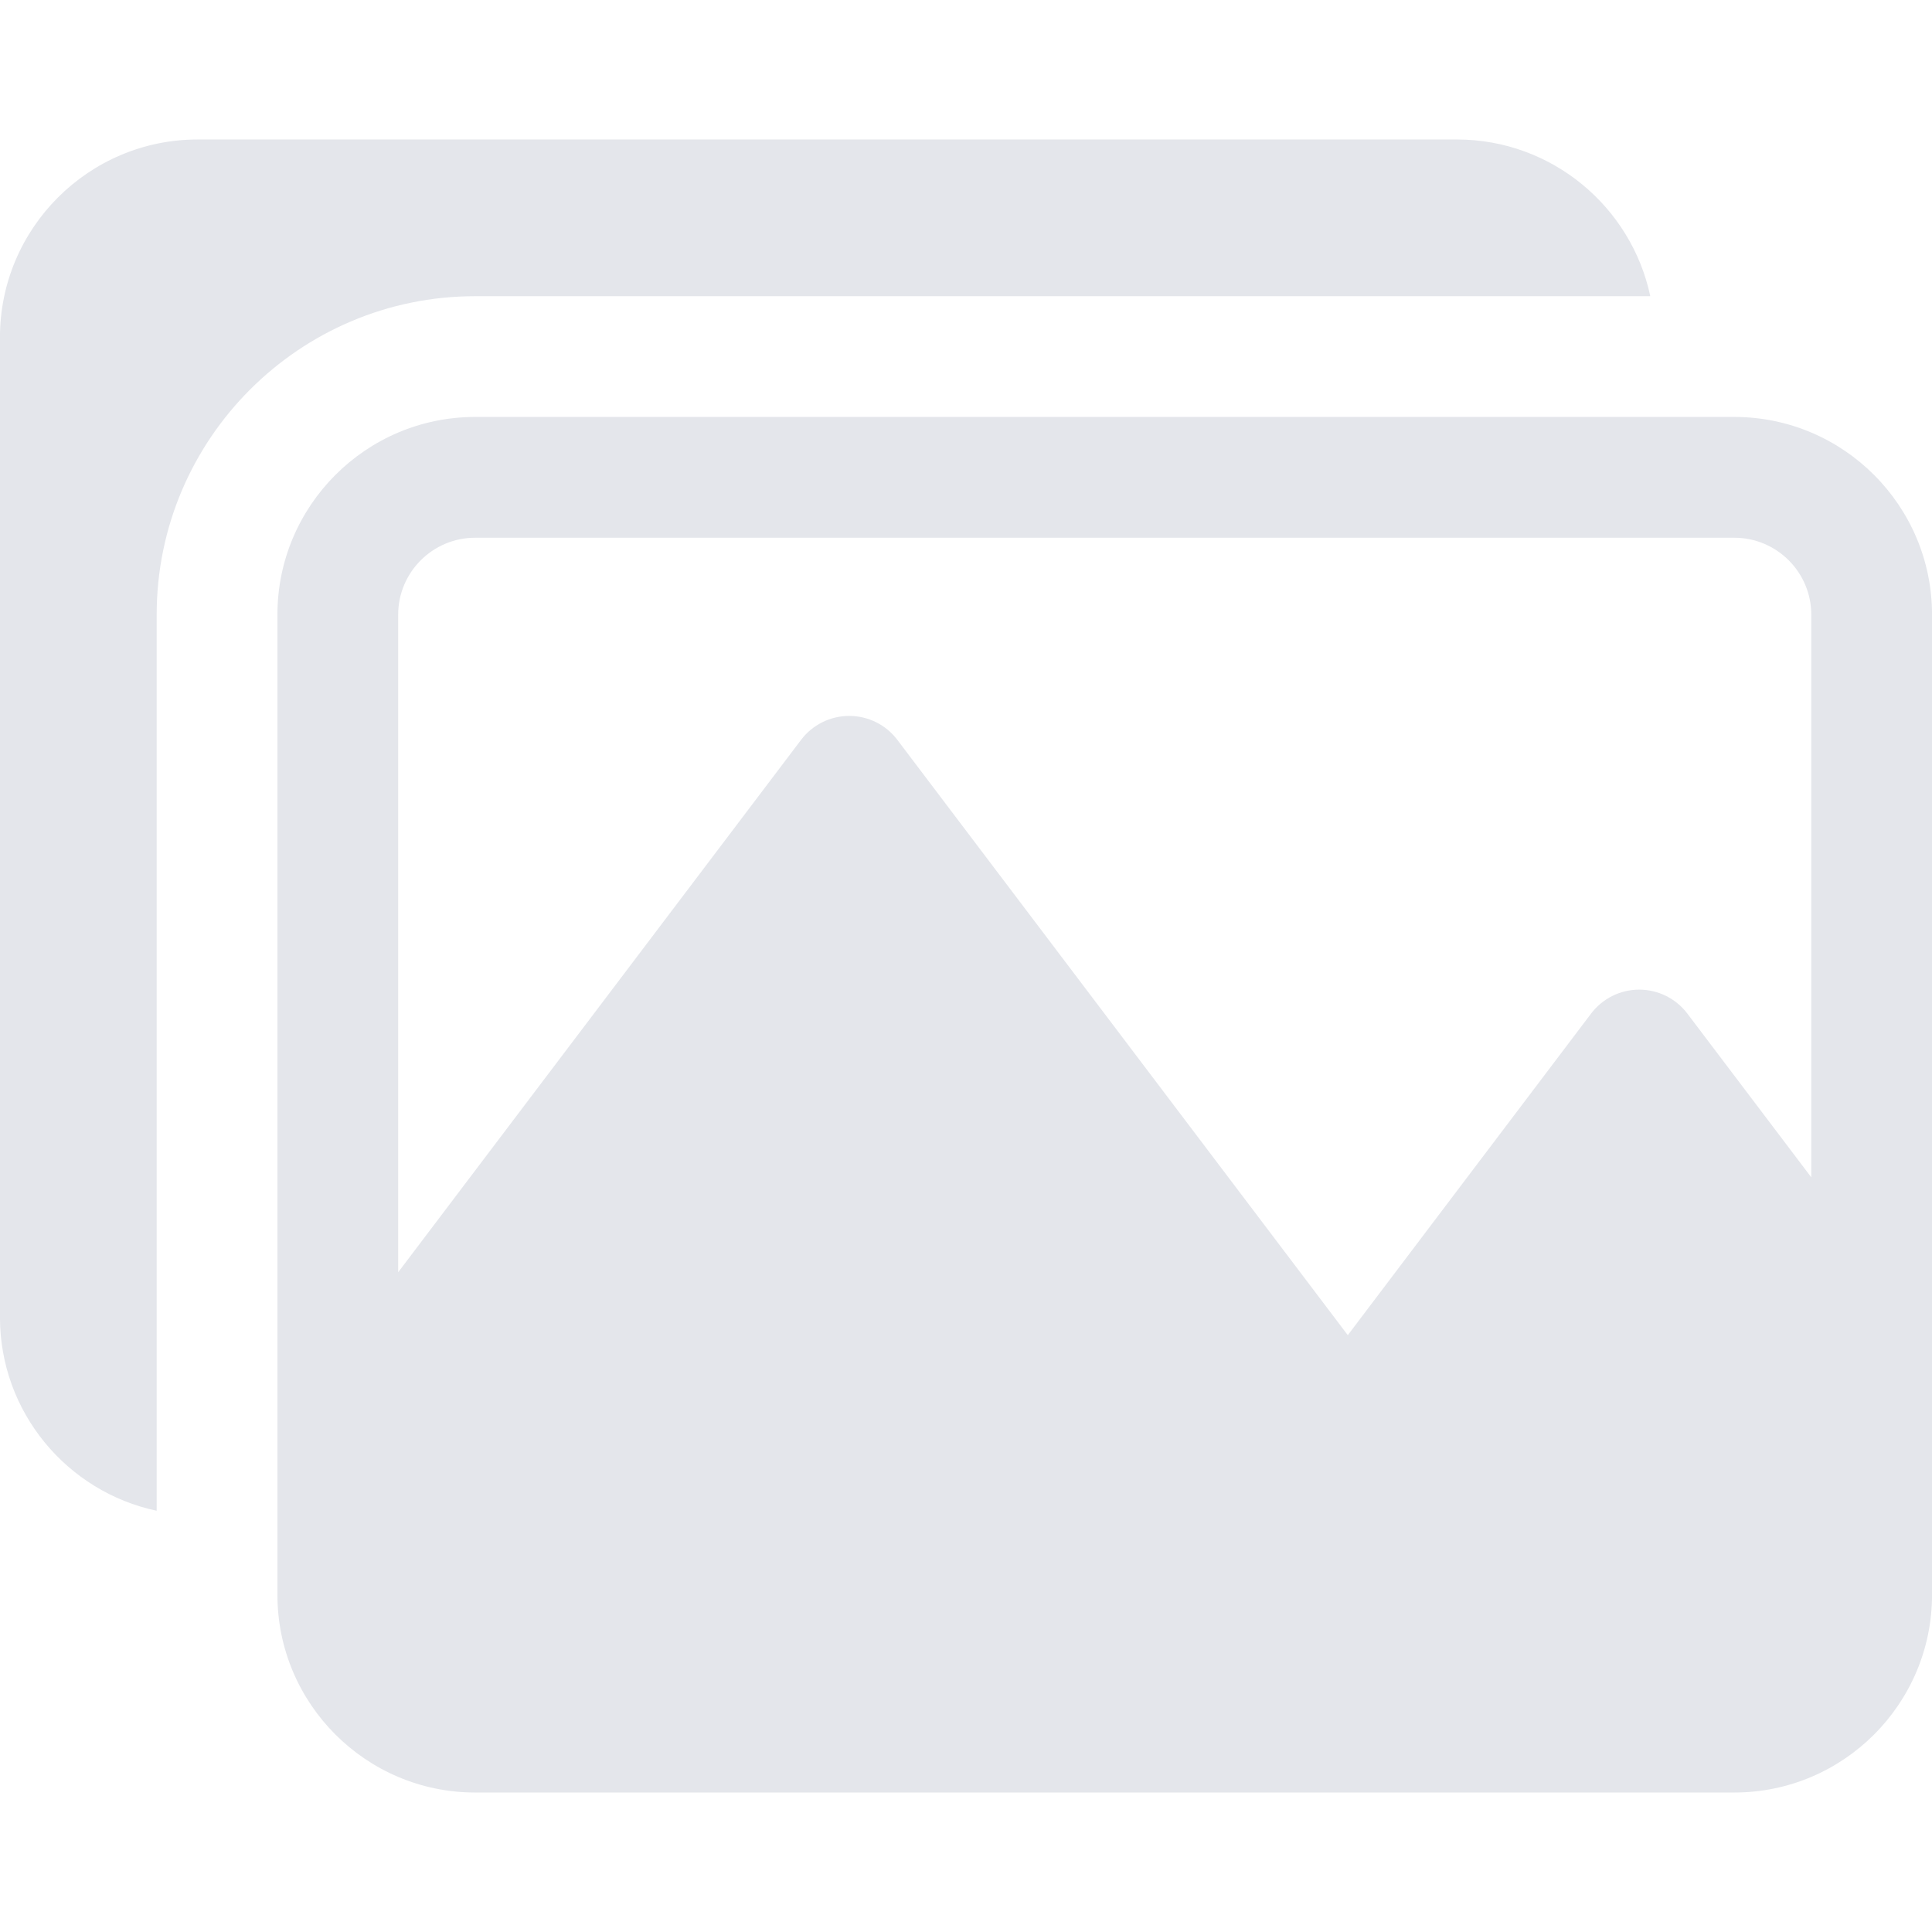
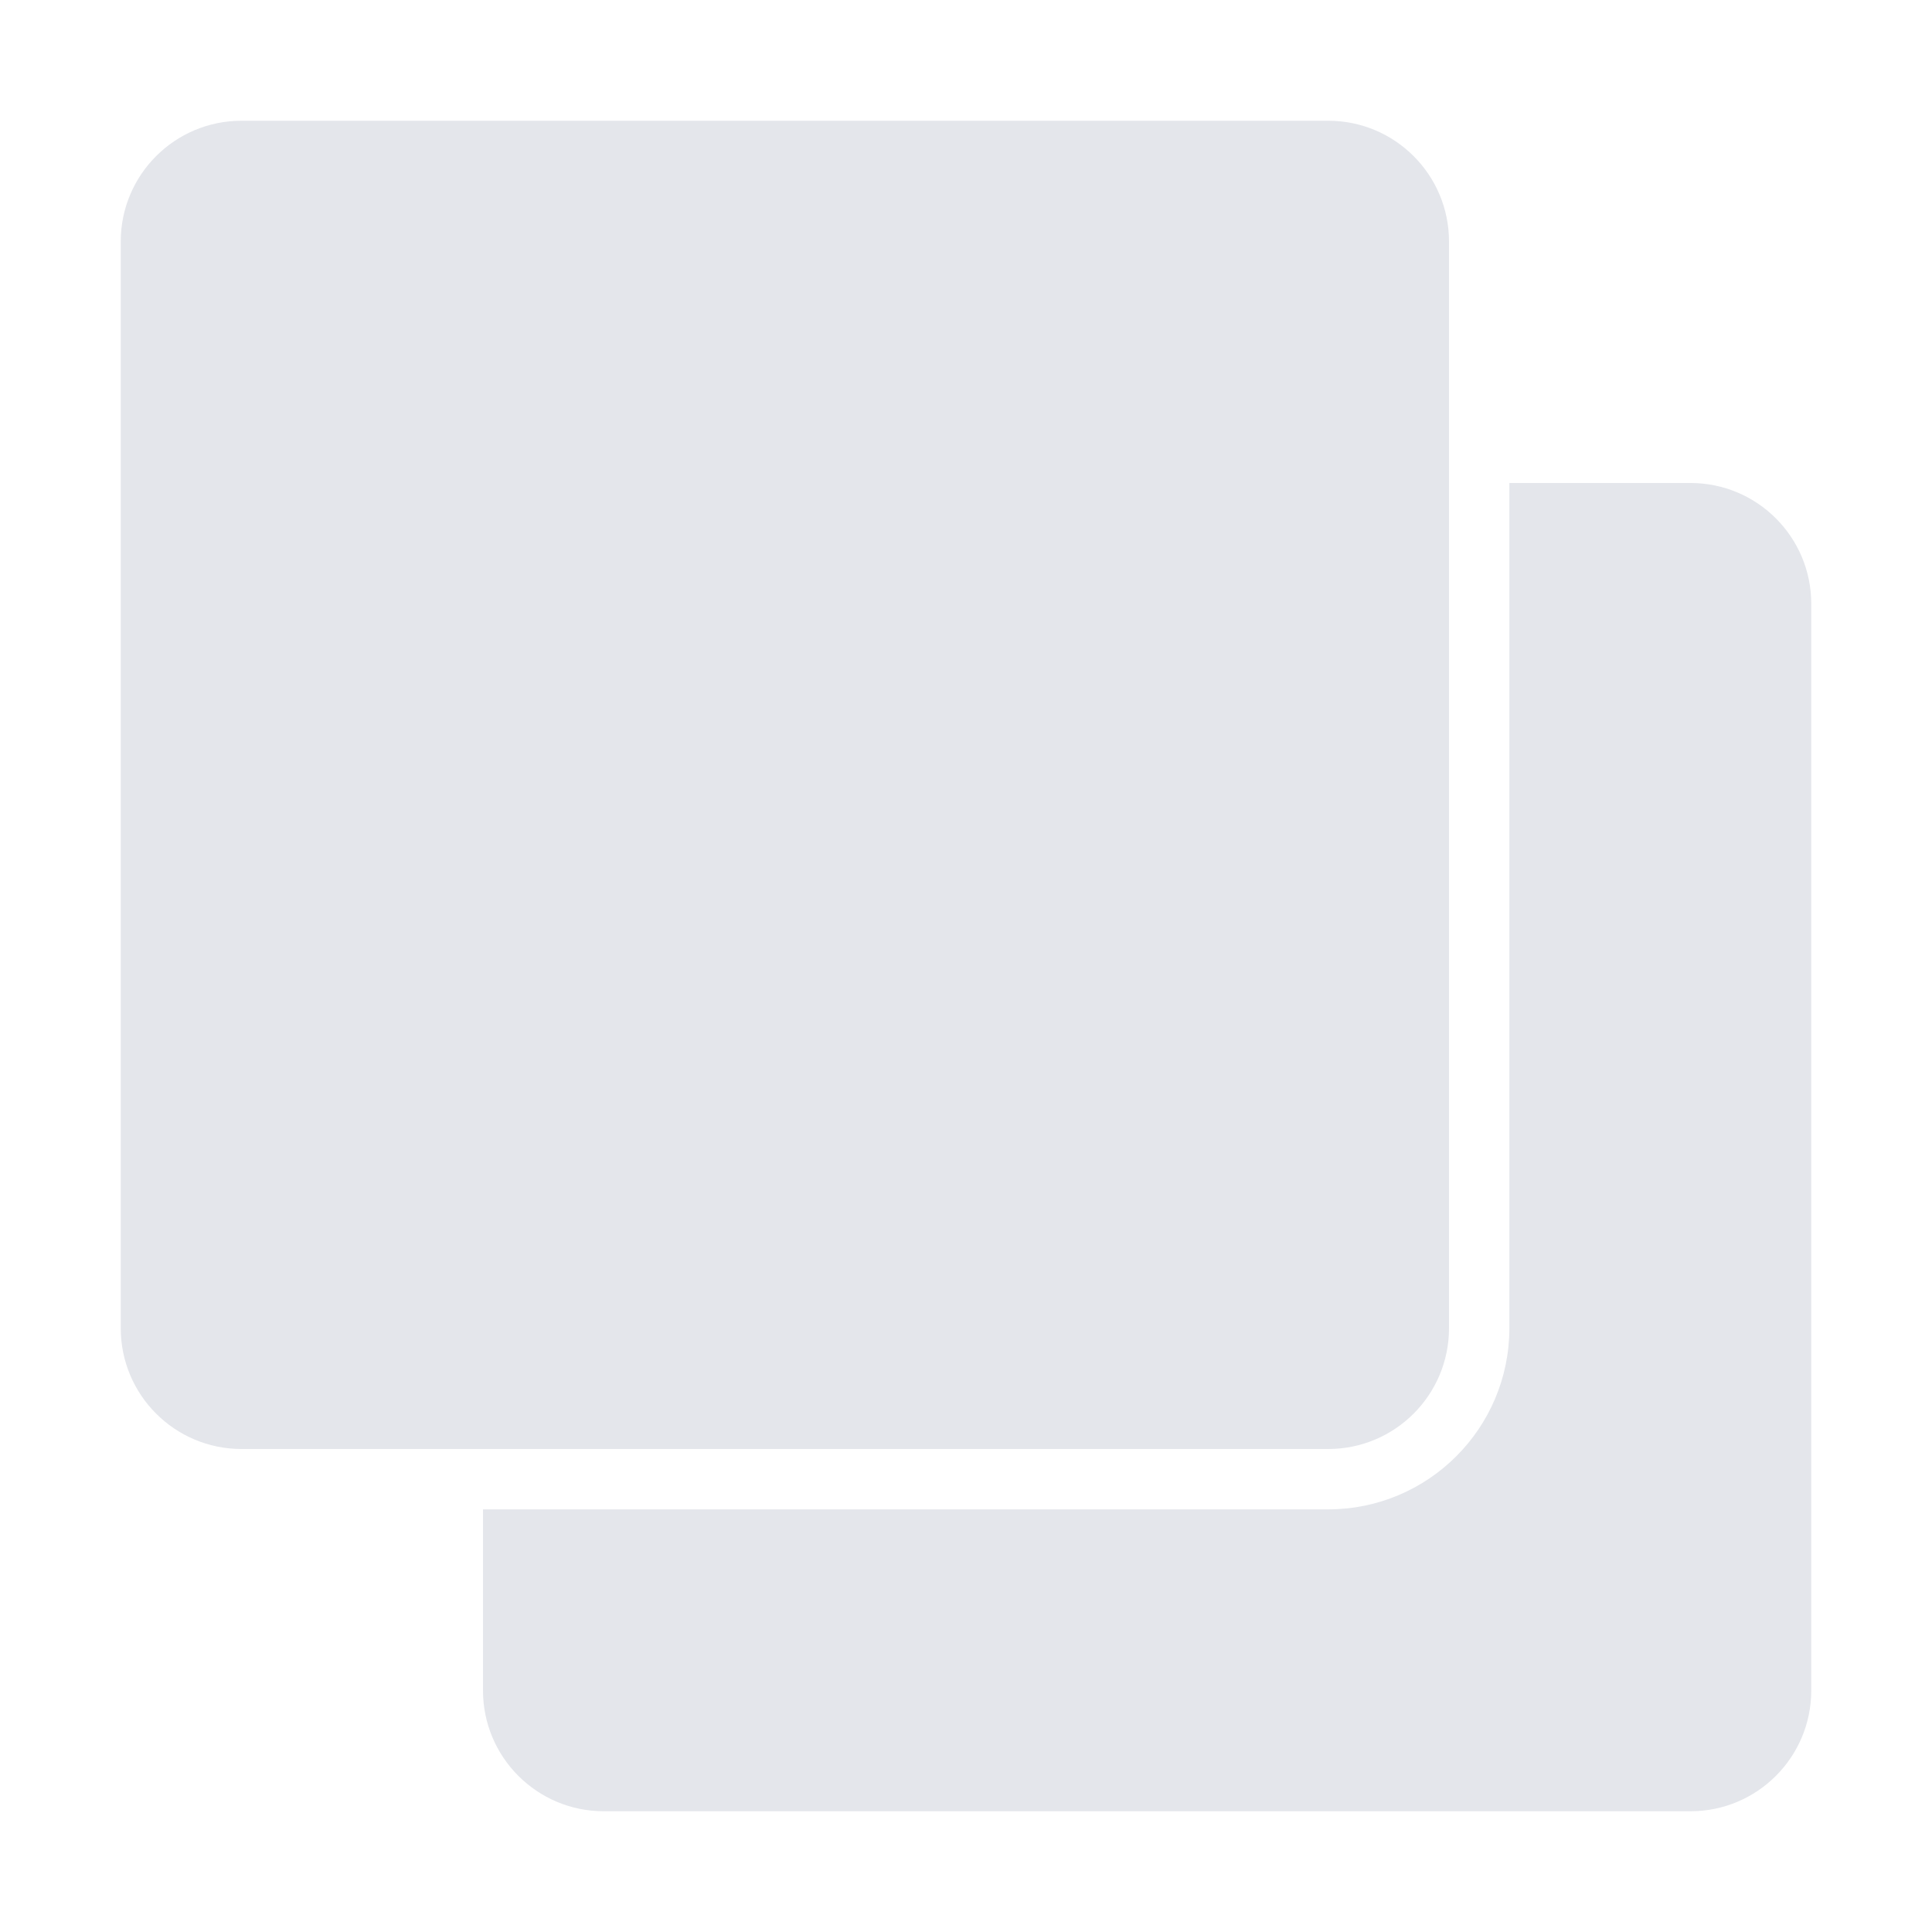
- <svg xmlns="http://www.w3.org/2000/svg" version="1.1" width="512" height="512" x="0" y="0" viewBox="0 0 512 512" style="enable-background:new 0 0 512 512" xml:space="preserve" class="">
+ <svg xmlns="http://www.w3.org/2000/svg" version="1.1" width="512" height="512" x="0" y="0" viewBox="0 0 32 32" style="enable-background:new 0 0 512 512" xml:space="preserve" class="">
  <g>
-     <path d="M459.61 110.495H125.92c-28.89 0-52.4 23.51-52.4 52.4v259.74c0 28.89 23.51 52.4 52.4 52.4h333.69c28.9 0 52.4-23.51 52.4-52.4v-259.74c0-28.89-23.5-52.4-52.4-52.4m-354.09 52.4c0-11.24 9.15-20.39 20.4-20.39h333.69c11.25 0 20.4 9.15 20.4 20.39v149.11l-32.84-43.39a15.994 15.994 0 0 0-25.52 0l-64.47 85.22-119.37-157.76c-1.51-2-3.45-3.59-5.64-4.68a16 16 0 0 0-7.12-1.67c-5.02 0-9.74 2.35-12.76 6.35l-106.77 141.09zm20.4-84.4c-46.54 0-84.4 37.86-84.4 84.4v237.47c-23.69-5.01-41.53-26.09-41.53-51.26V89.365c0-28.89 23.51-52.4 52.4-52.4h333.69c25.17 0 46.25 17.84 51.26 41.53z" fill="#e4e6eb" opacity="1" data-original="#000000" class="" />
+     <g data-name="1">
+       <path d="M28 8h-3v14a3.003 3.003 0 0 1-3 3H8v3a2 2 0 0 0 2 2h18a2 2 0 0 0 2-2V10a2 2 0 0 0-2-2" fill="#e4e6eb" opacity="1" data-original="#000000" class="" />
+       <path d="M8 24h14a2 2 0 0 0 2-2V4a2 2 0 0 0-2-2H4a2 2 0 0 0-2 2v18a2 2 0 0 0 2 2z" fill="#e4e6eb" opacity="1" data-original="#000000" class="" />
+     </g>
  </g>
</svg>
